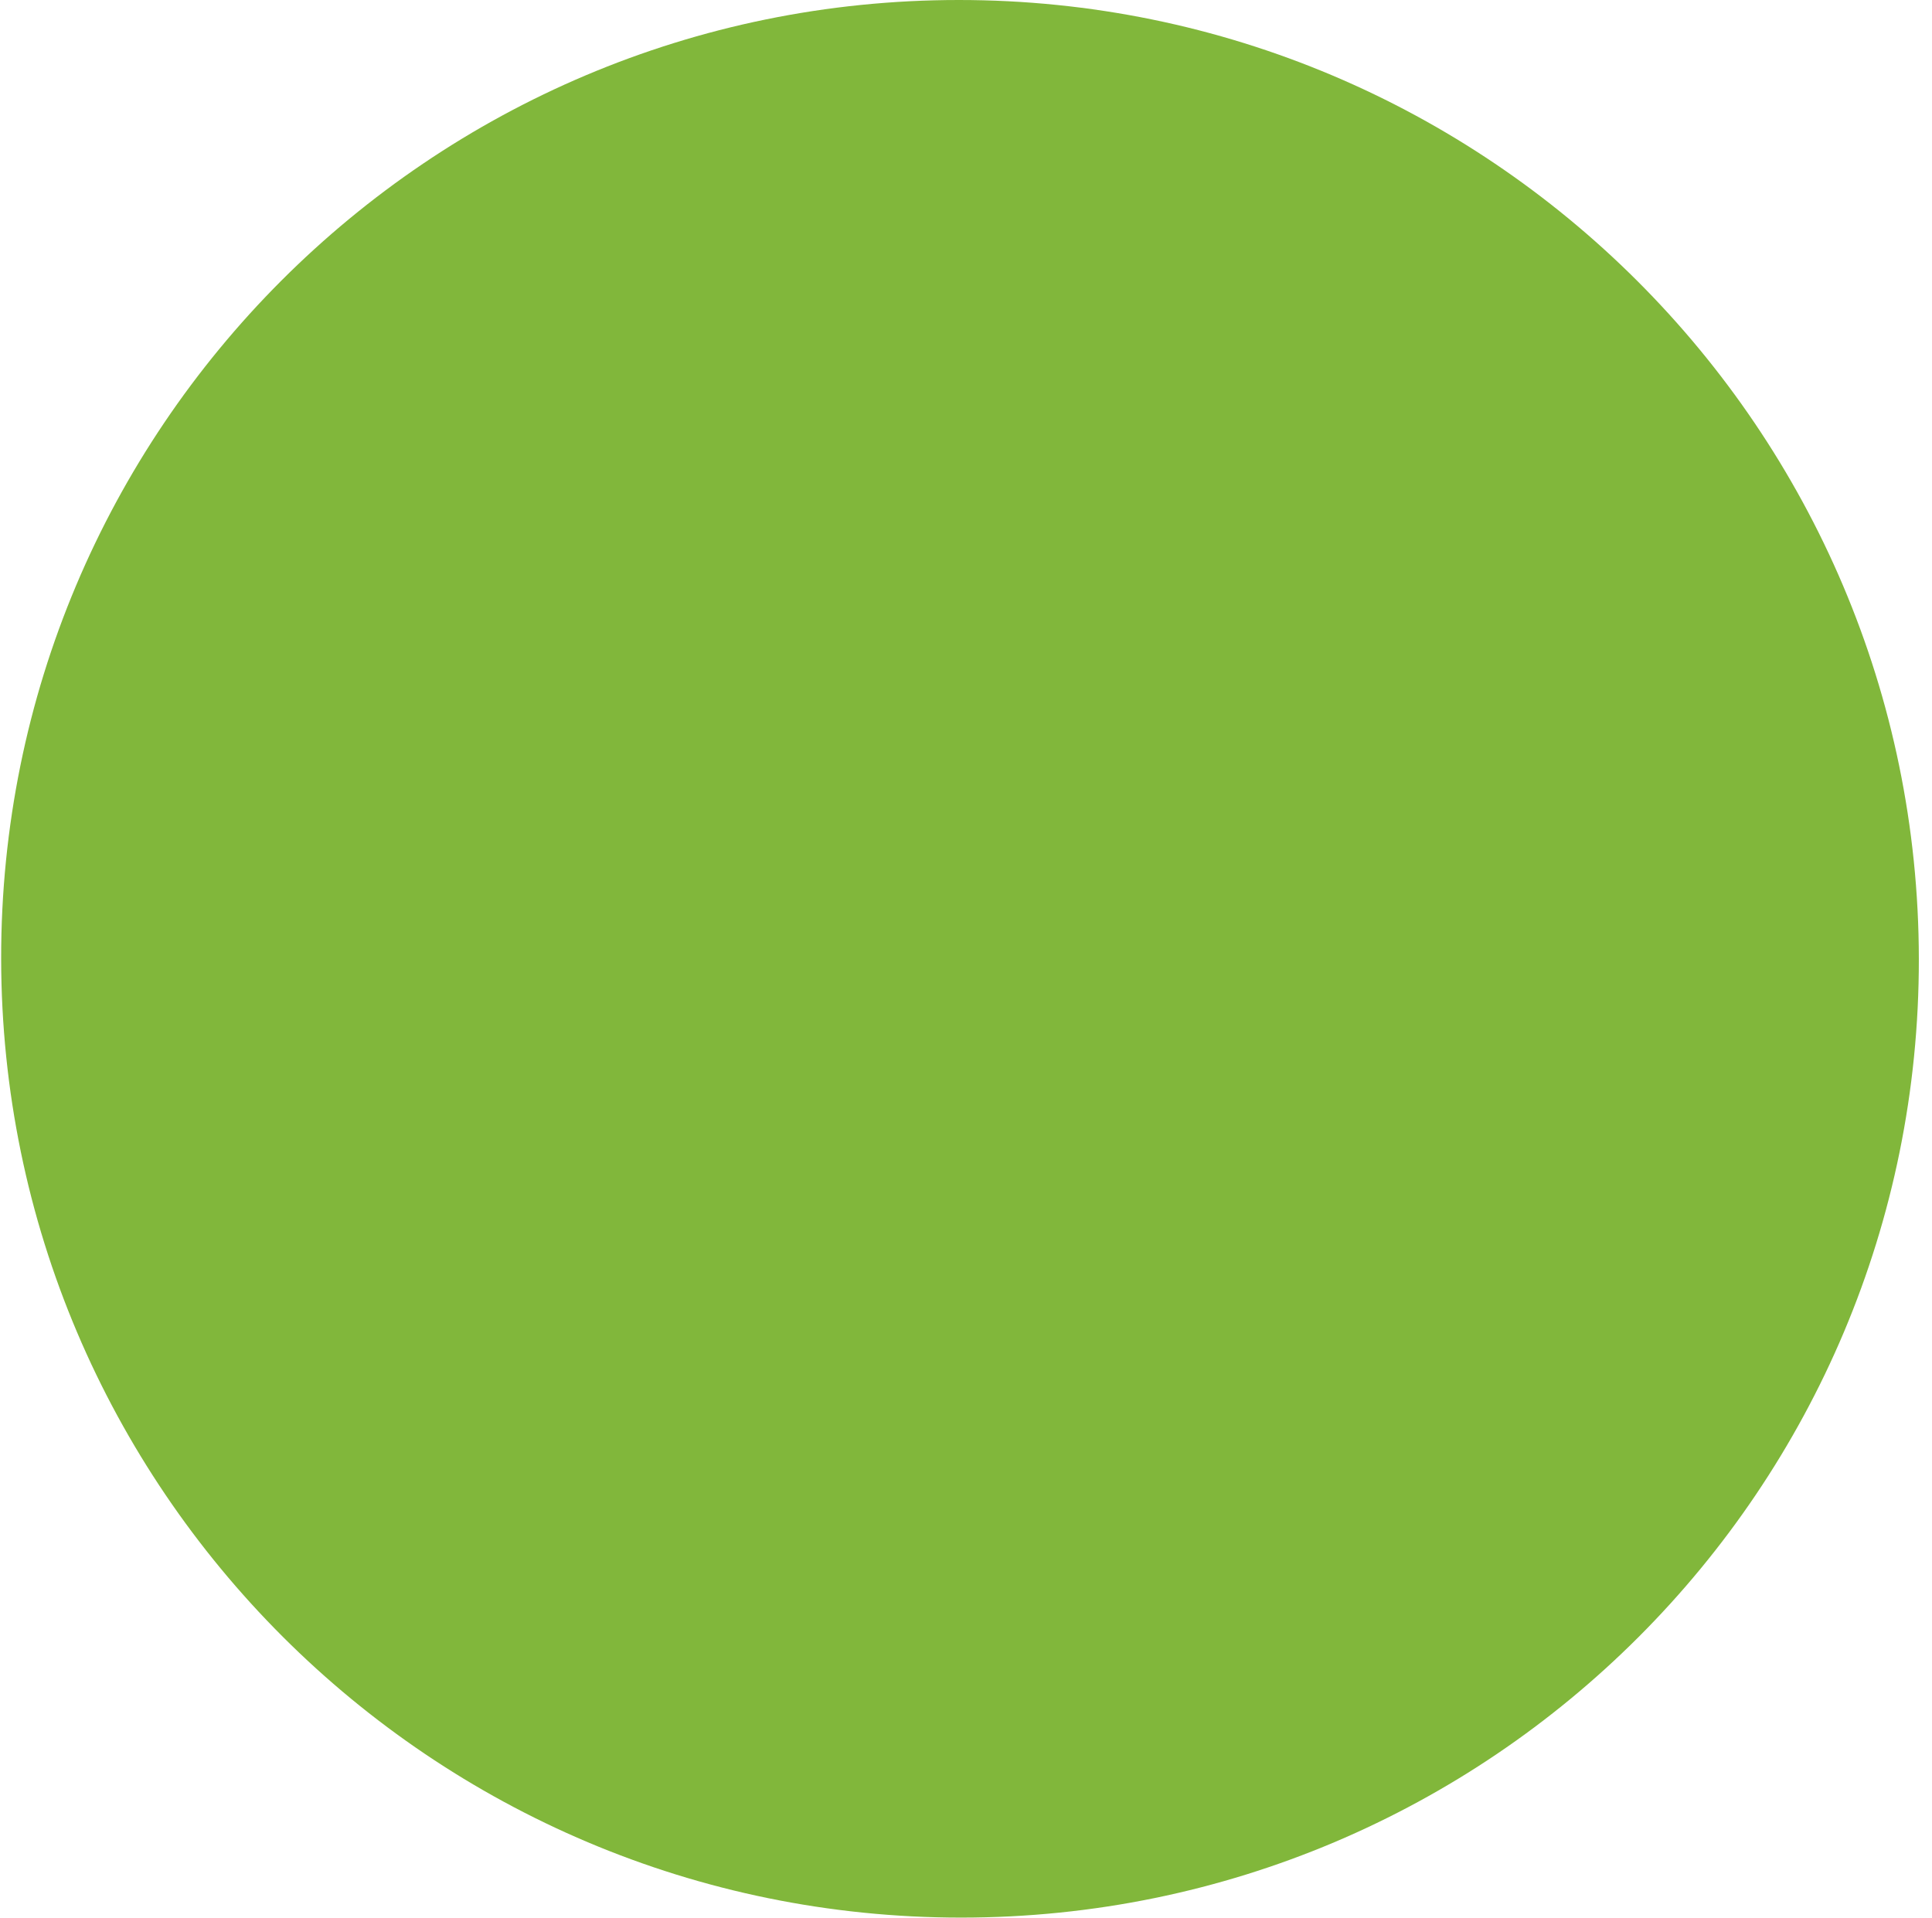
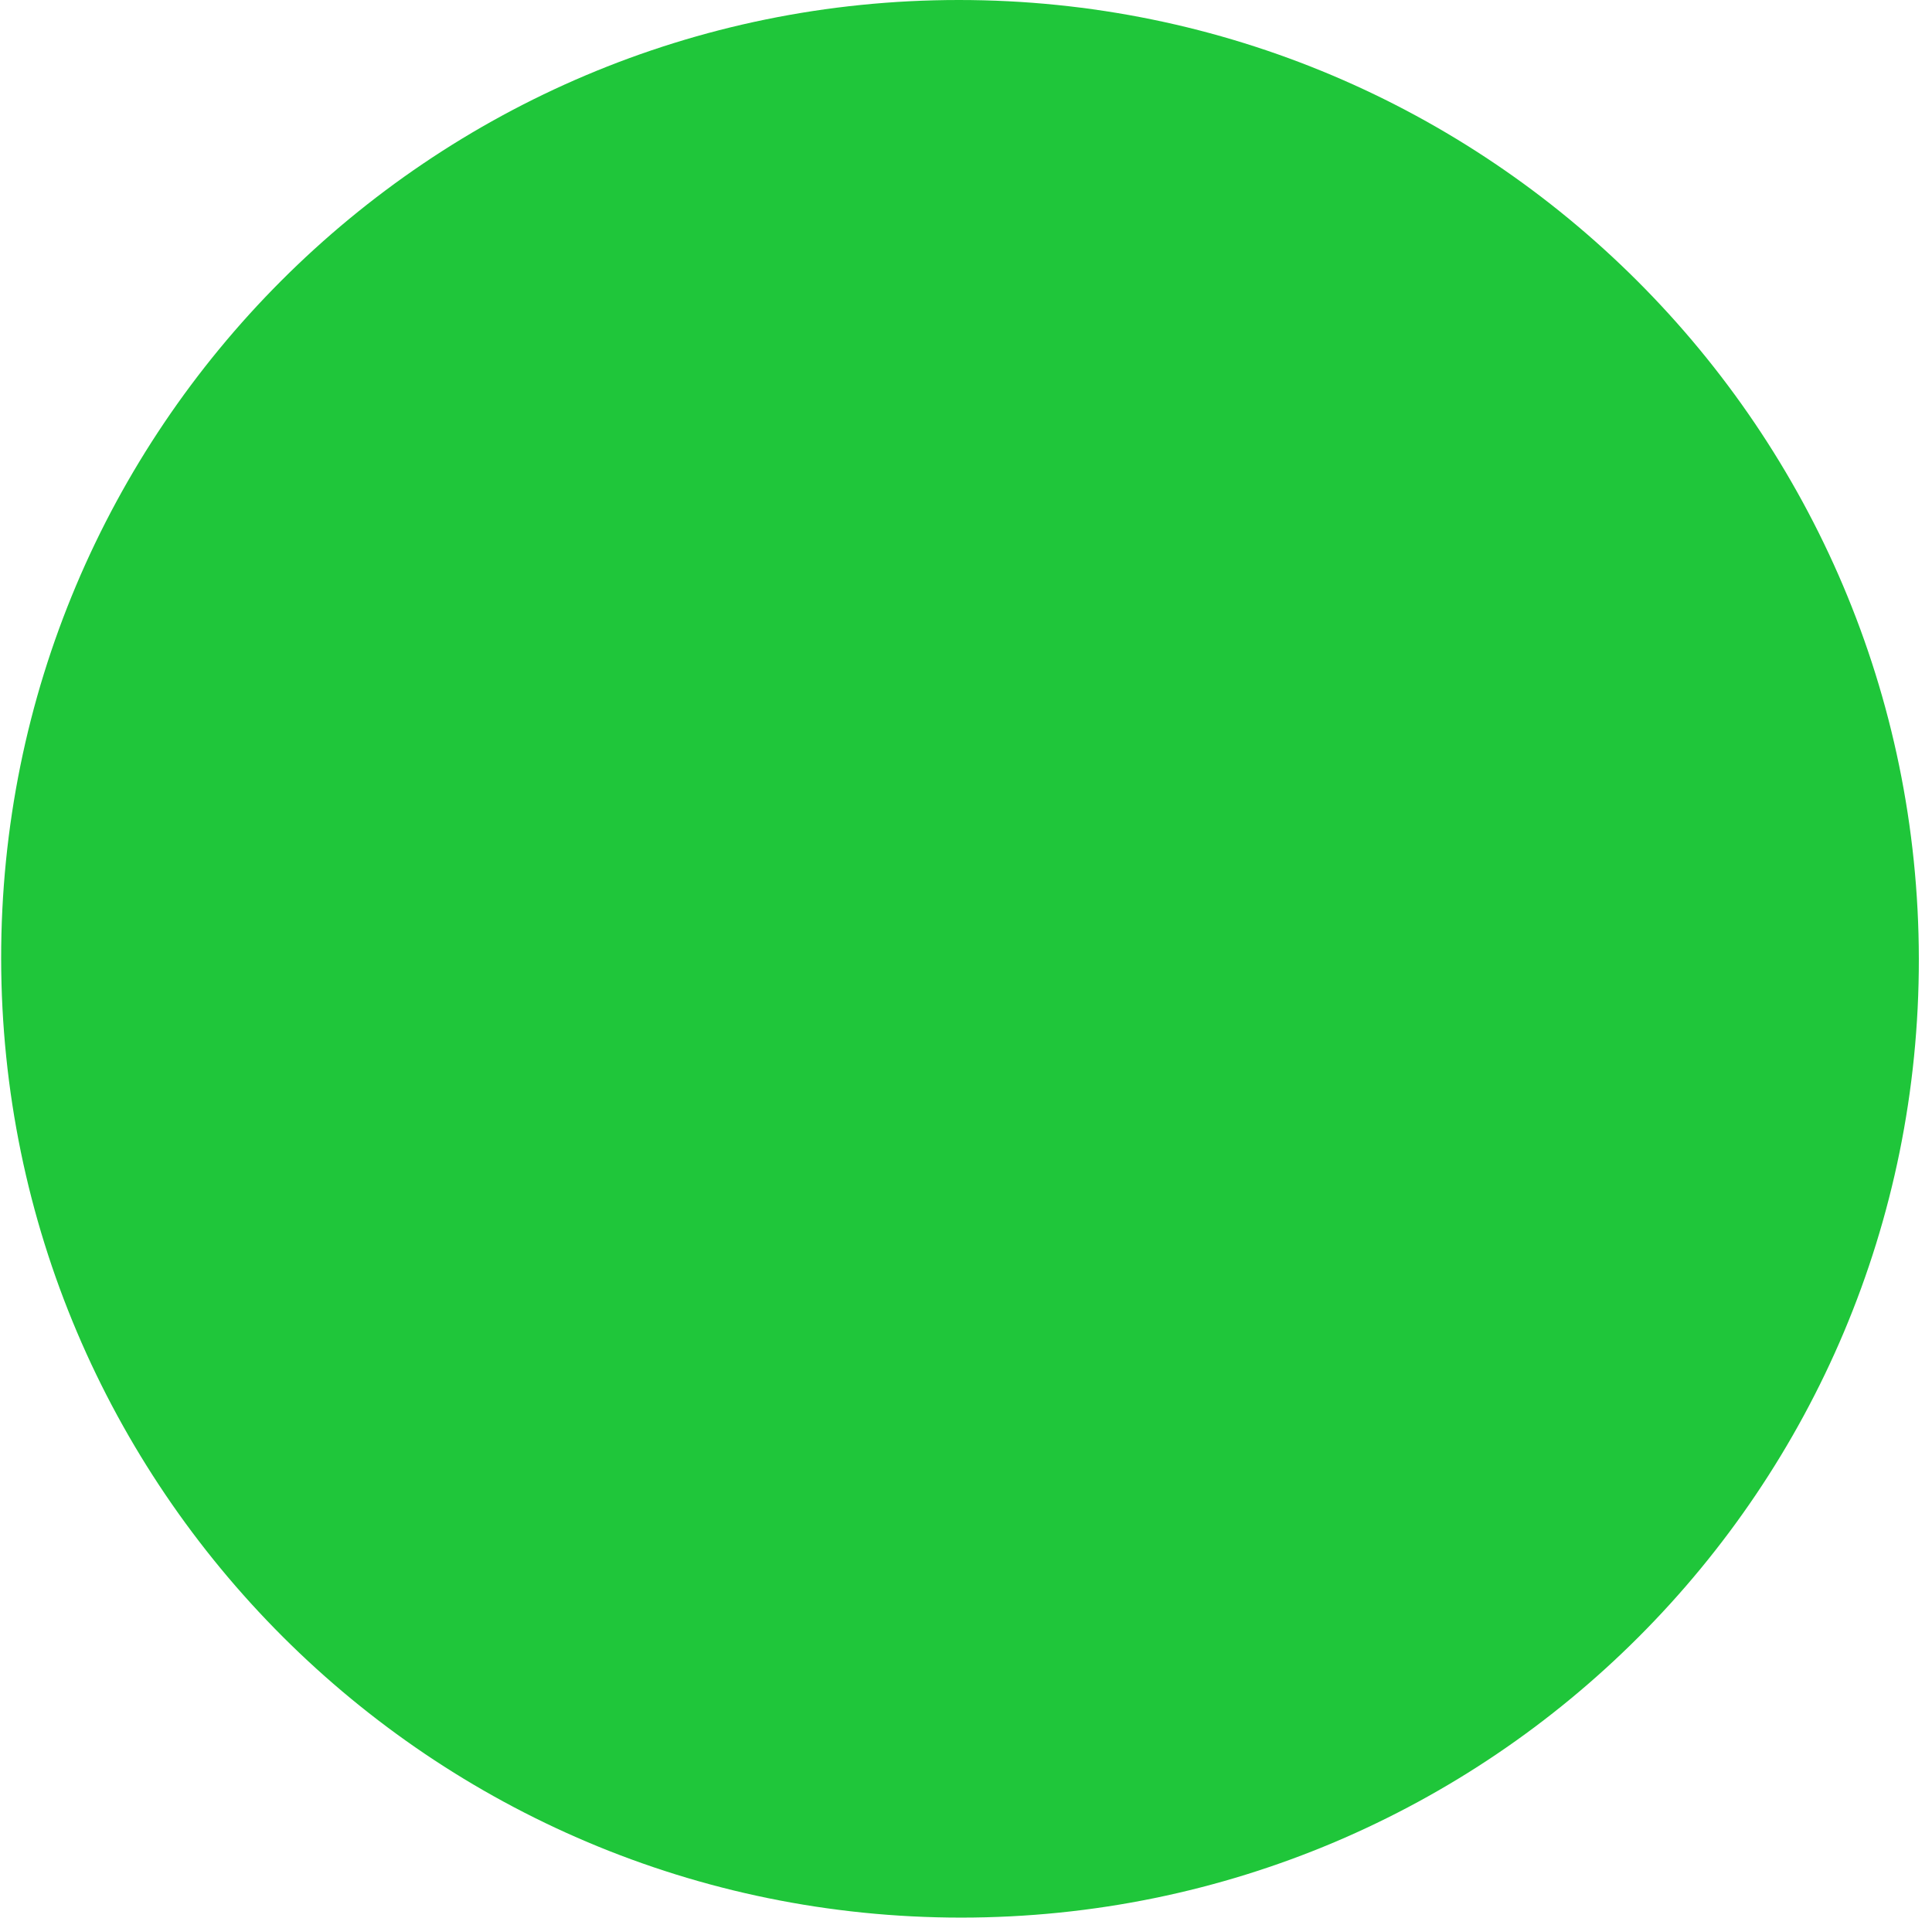
<svg xmlns="http://www.w3.org/2000/svg" width="135" height="134" viewBox="0 0 135 134" fill="none">
  <g style="mix-blend-mode:multiply">
-     <rect width="134" height="134" rx="67" transform="matrix(1 0 0.00120501 0.999999 0 0)" fill="#81B73B" />
+     <rect width="134" height="134" rx="67" transform="matrix(1 0 0.00120501 0.999999 0 0)" fill="#1FC63A" />
  </g>
</svg>
